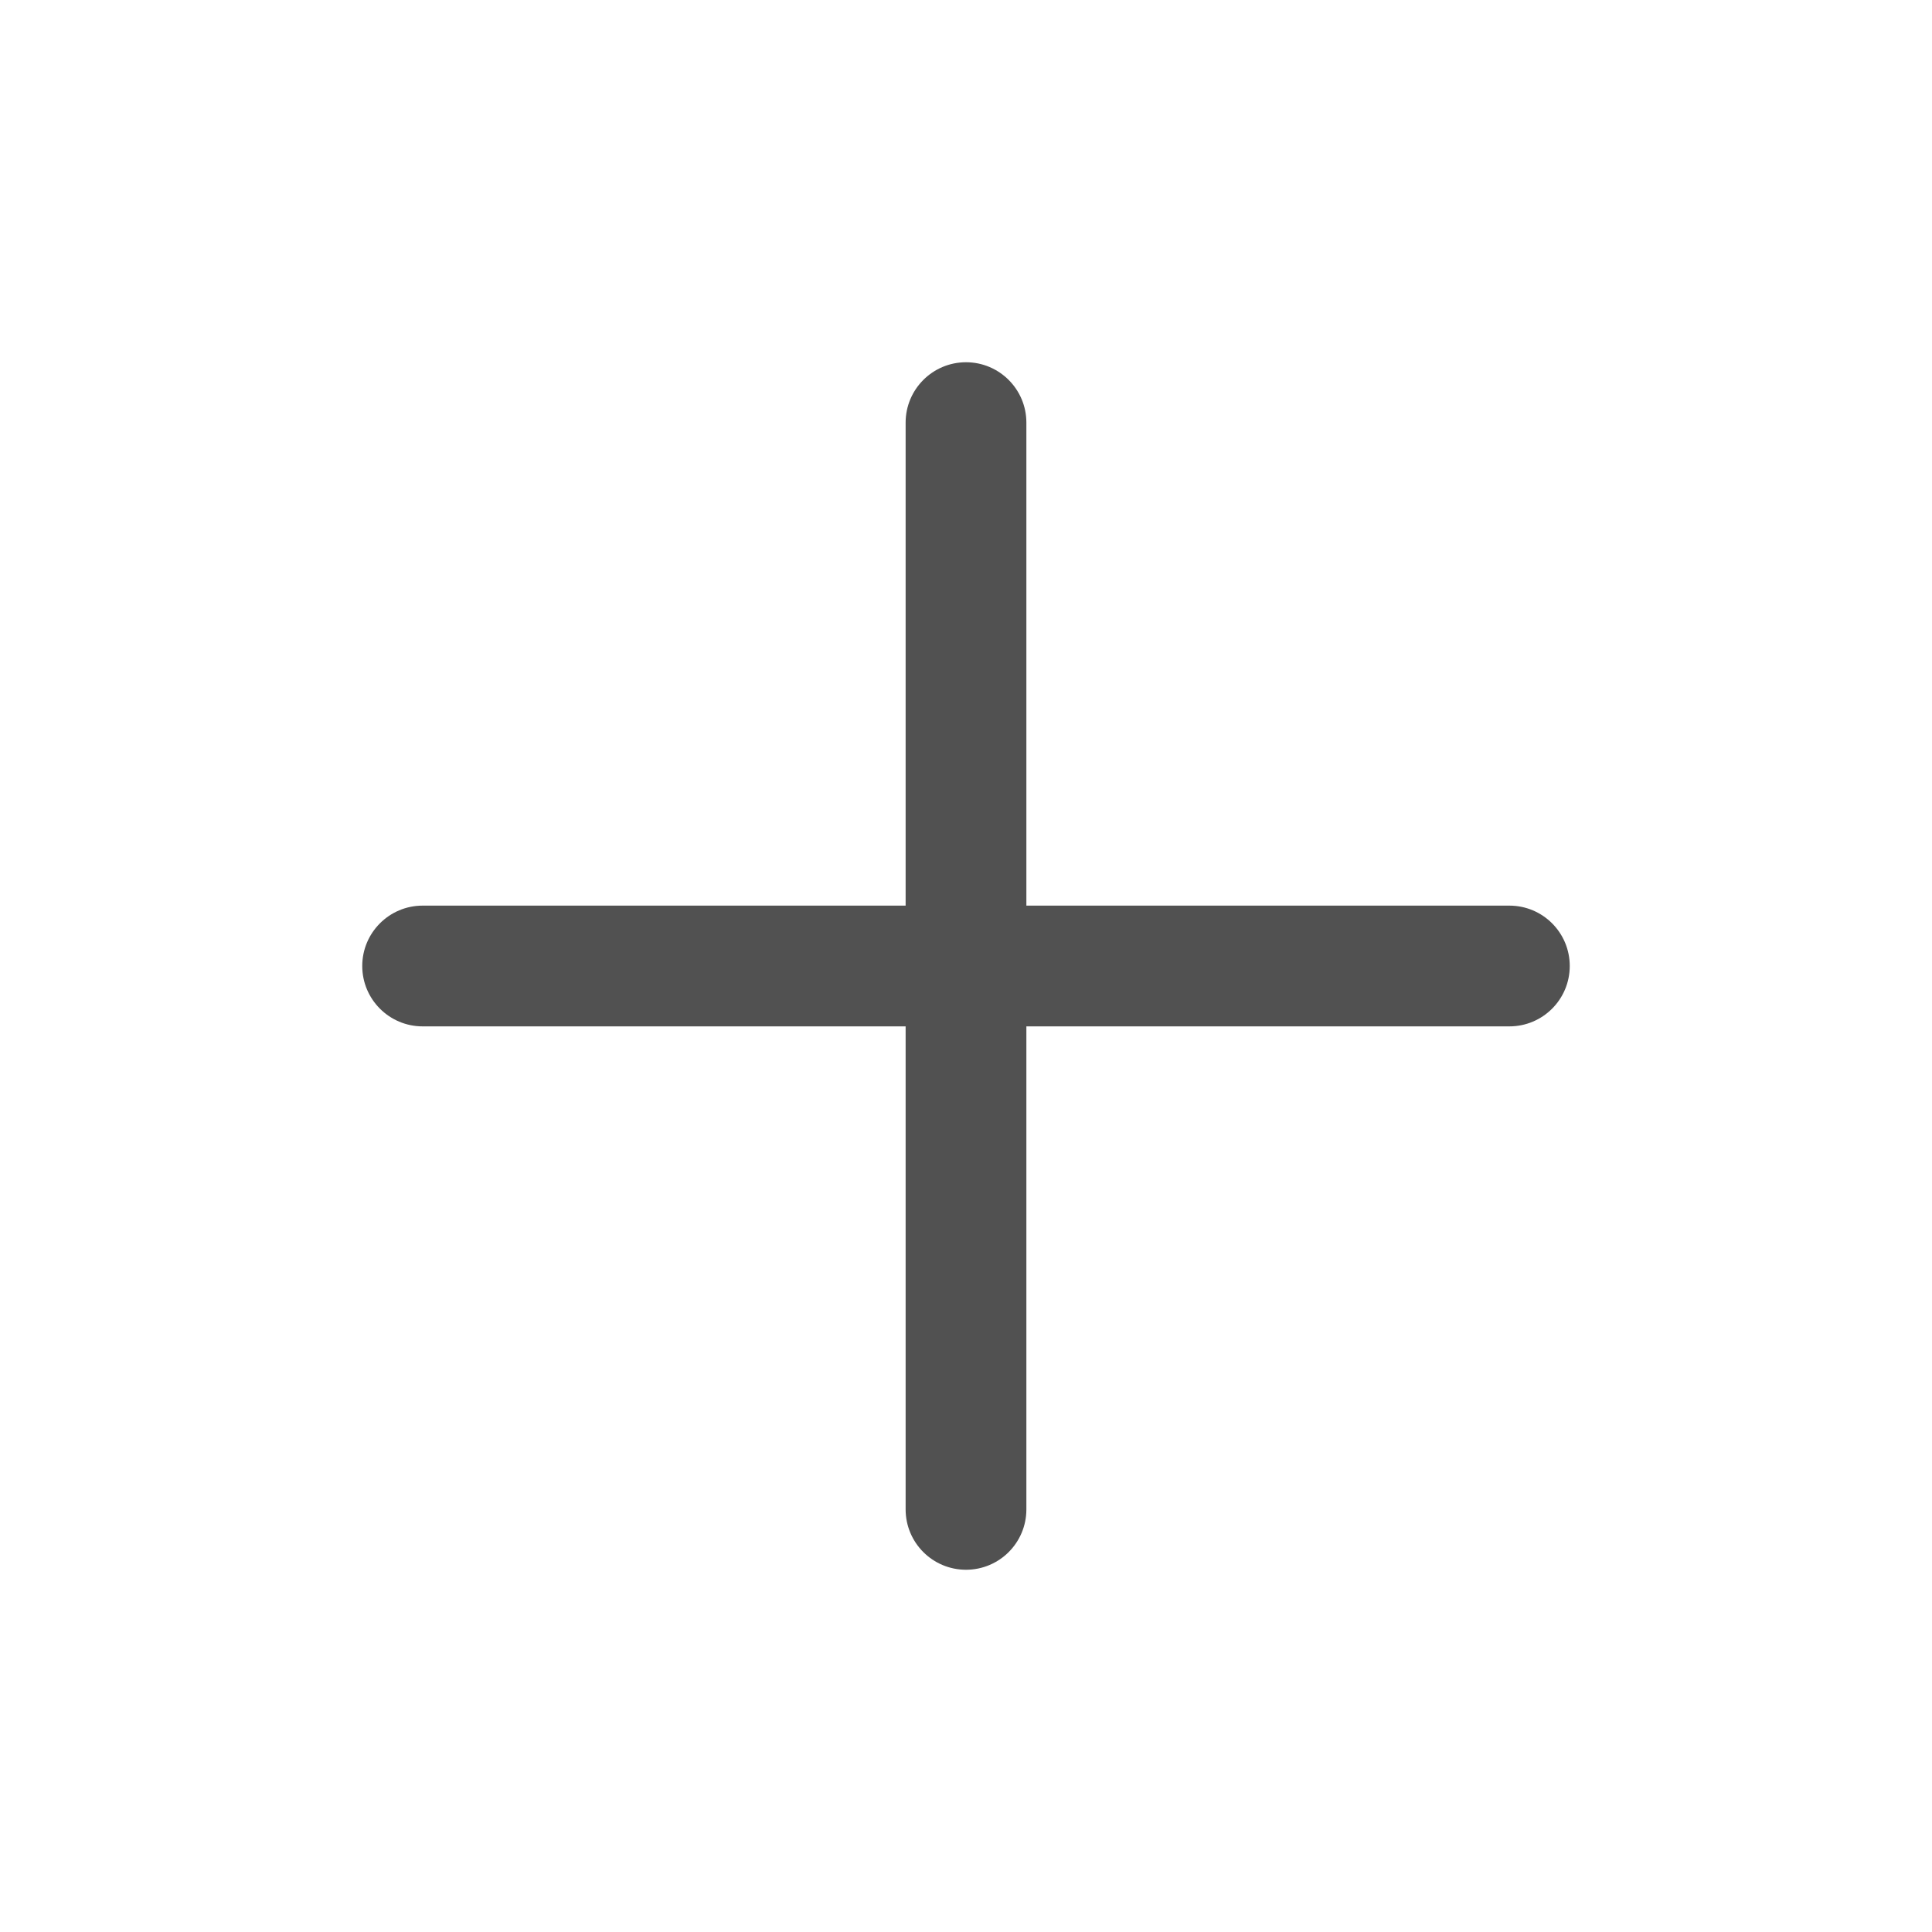
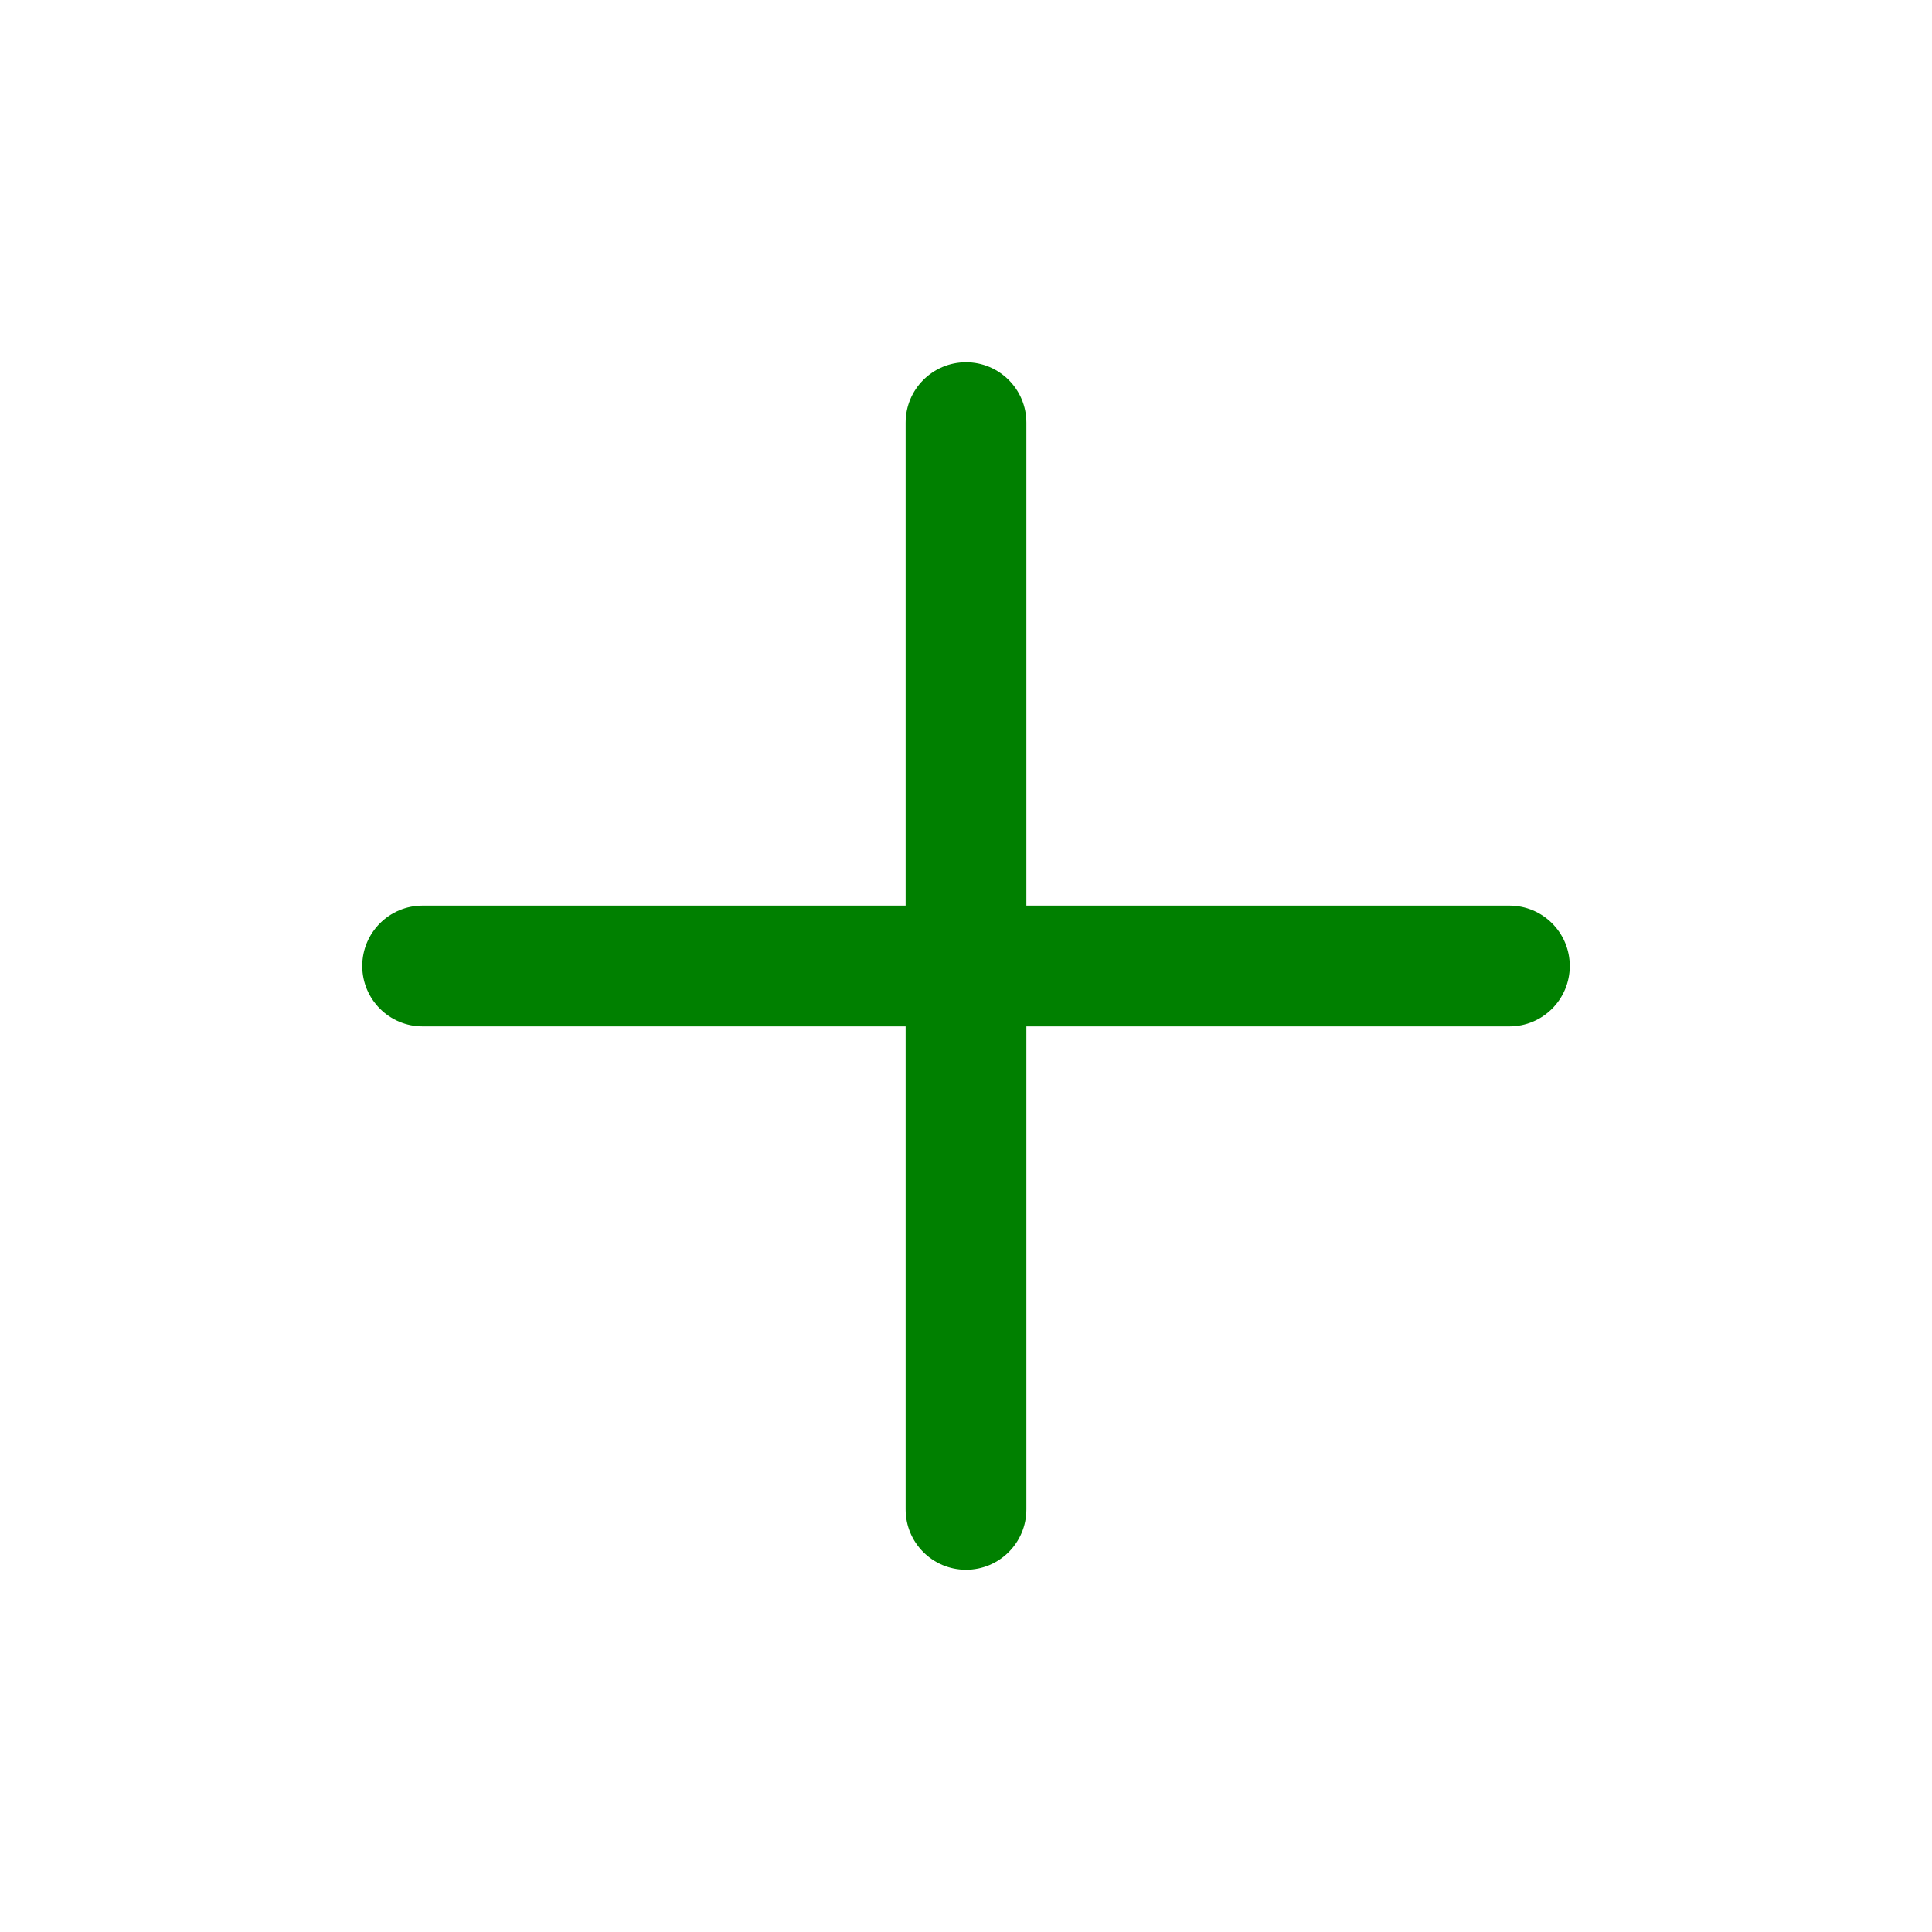
<svg xmlns="http://www.w3.org/2000/svg" t="1659343726823" class="icon" viewBox="0 0 1024 1024" version="1.1" p-id="4807" width="200" height="200">
  <defs>
    <style type="text/css">@font-face { font-family: feedback-iconfont; src: url("//at.alicdn.com/t/font_1031158_u69w8yhxdu.woff2?t=1630033759944") format("woff2"), url("//at.alicdn.com/t/font_1031158_u69w8yhxdu.woff?t=1630033759944") format("woff"), url("//at.alicdn.com/t/font_1031158_u69w8yhxdu.ttf?t=1630033759944") format("truetype"); }
</style>
  </defs>
-   <path d="M800 480l-256 0L544 224c0-17.664-14.336-32-32-32s-32 14.336-32 32l0 256L224 480c-17.664 0-32 14.336-32 32s14.336 32 32 32l256 0 0 256c0 17.696 14.336 32 32 32s32-14.304 32-32l0-256 256 0c17.696 0 32-14.336 32-32S817.696 480 800 480z" p-id="4808" fill="#515151" />
+   <path d="M800 480l-256 0L544 224c0-17.664-14.336-32-32-32s-32 14.336-32 32l0 256L224 480c-17.664 0-32 14.336-32 32s14.336 32 32 32l256 0 0 256c0 17.696 14.336 32 32 32s32-14.304 32-32l0-256 256 0c17.696 0 32-14.336 32-32S817.696 480 800 480z" p-id="4808" fill="green" />
</svg>
